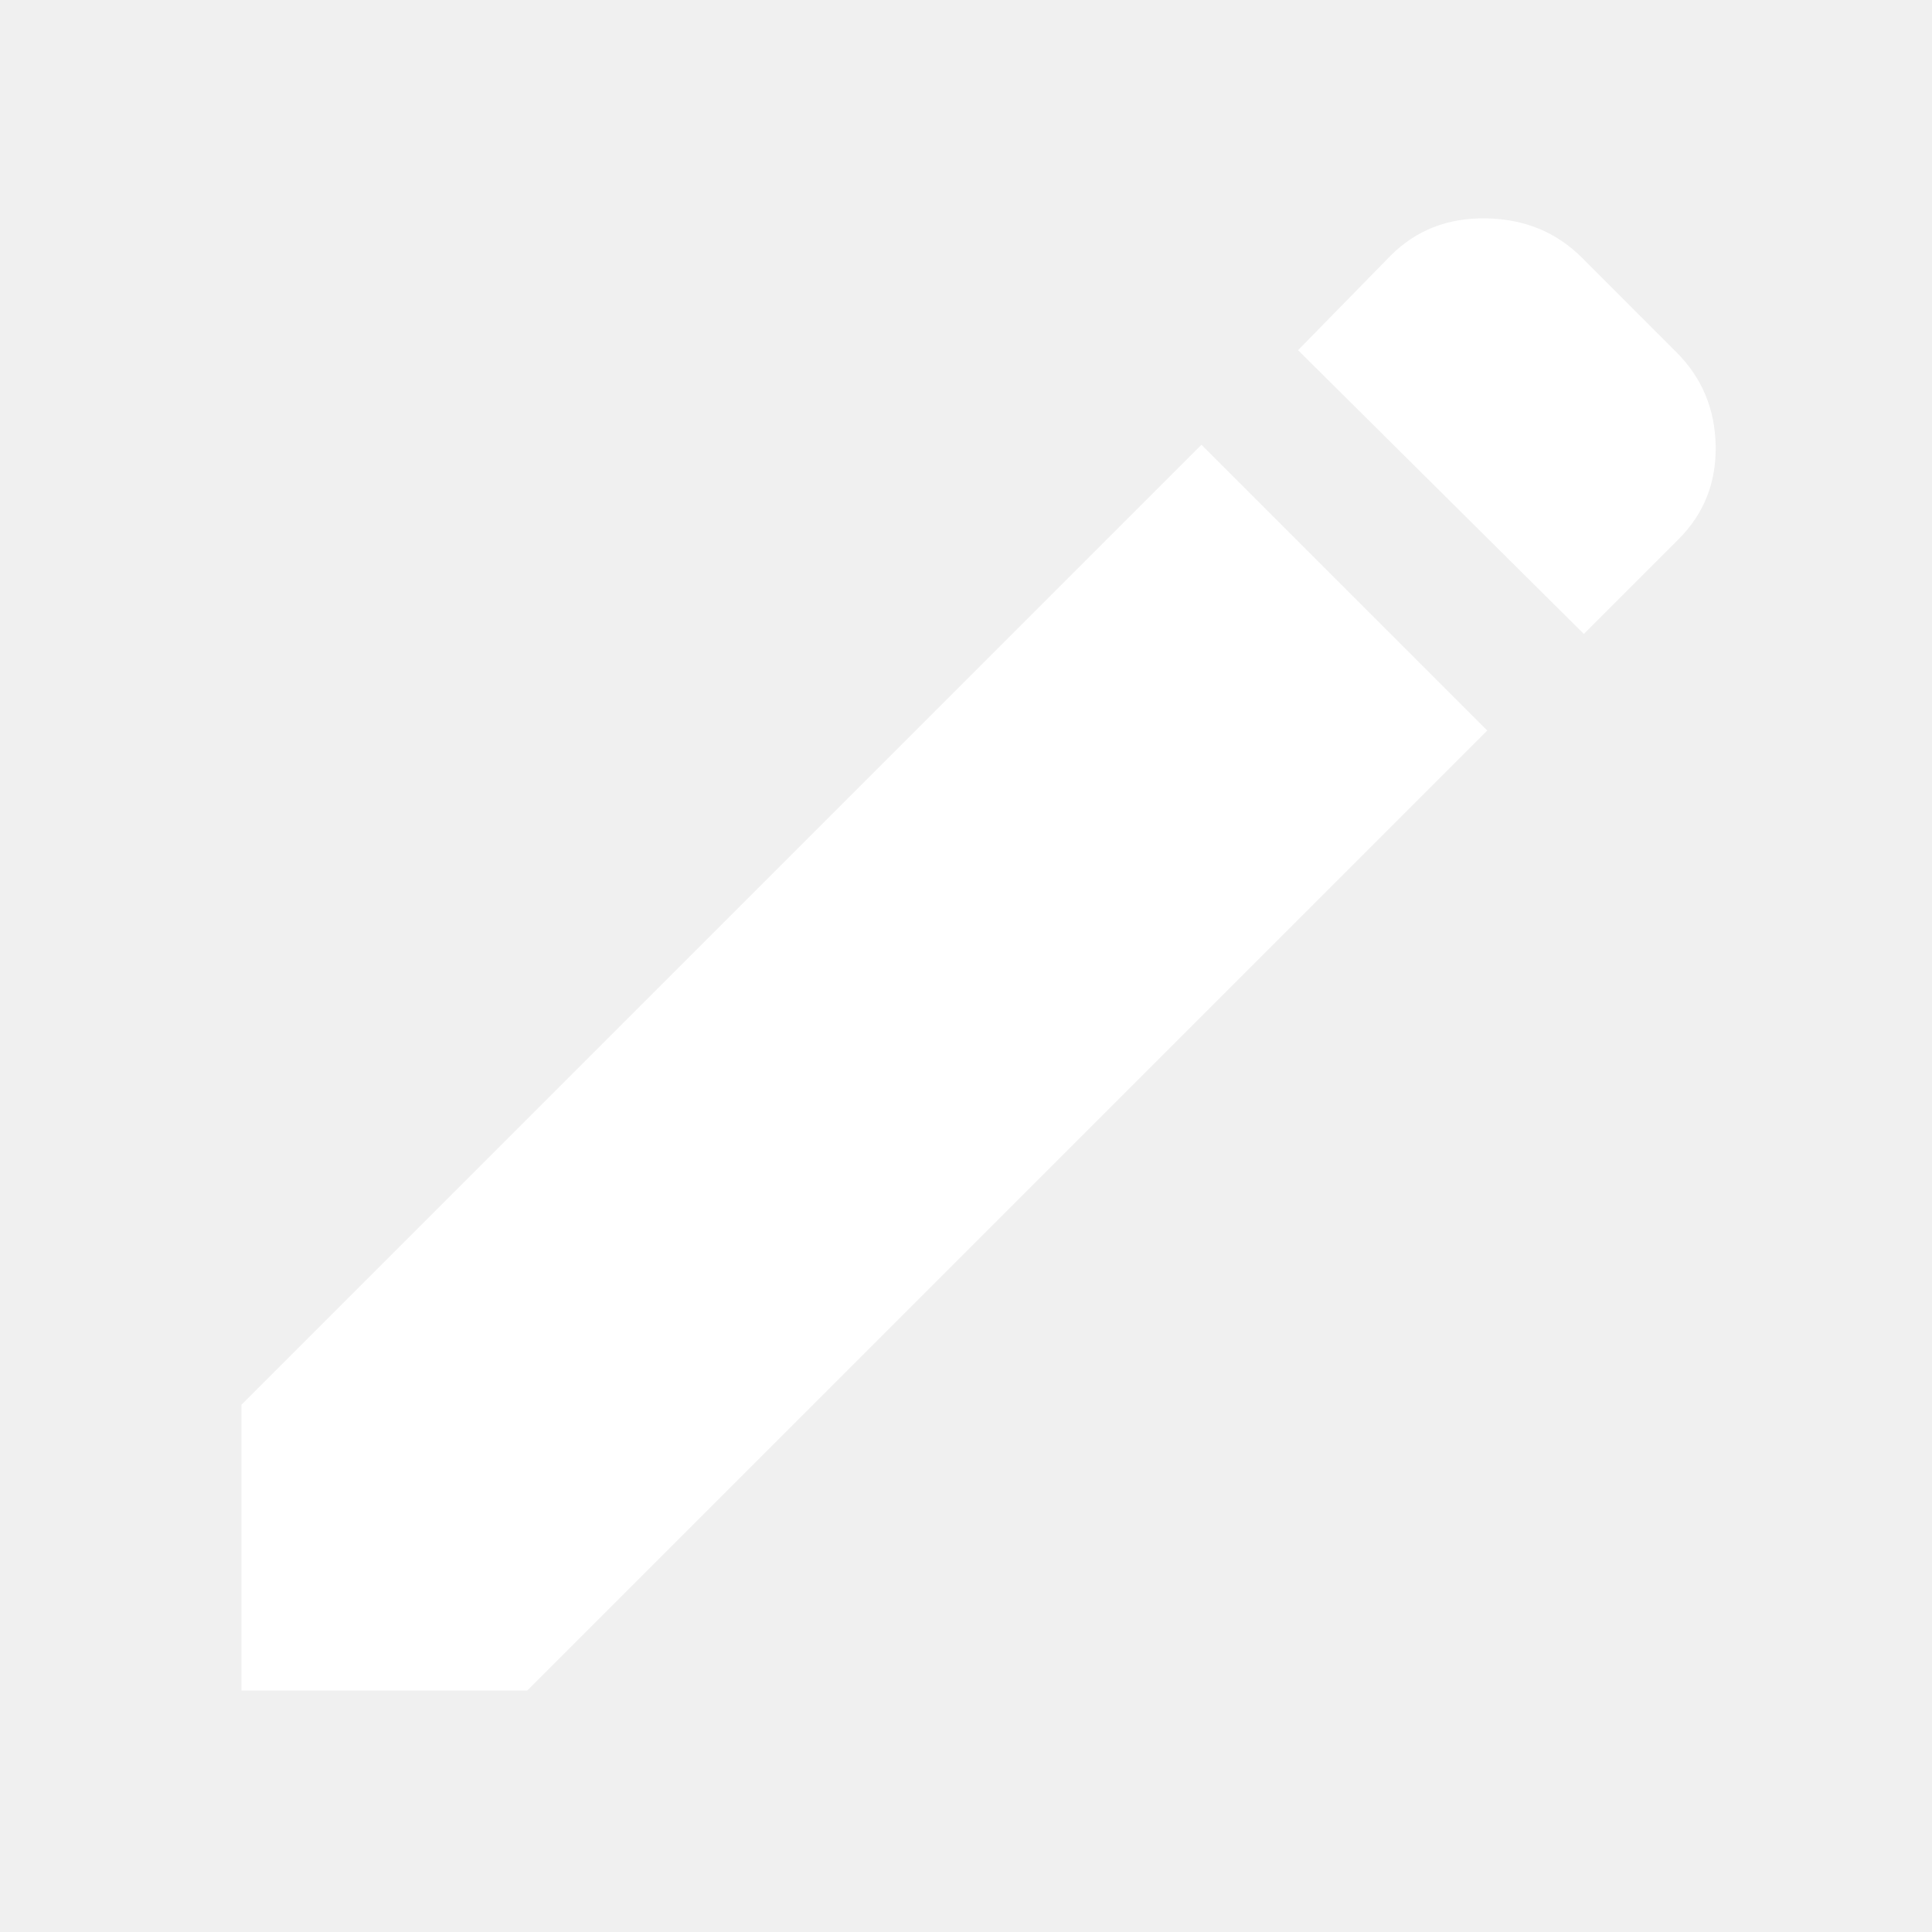
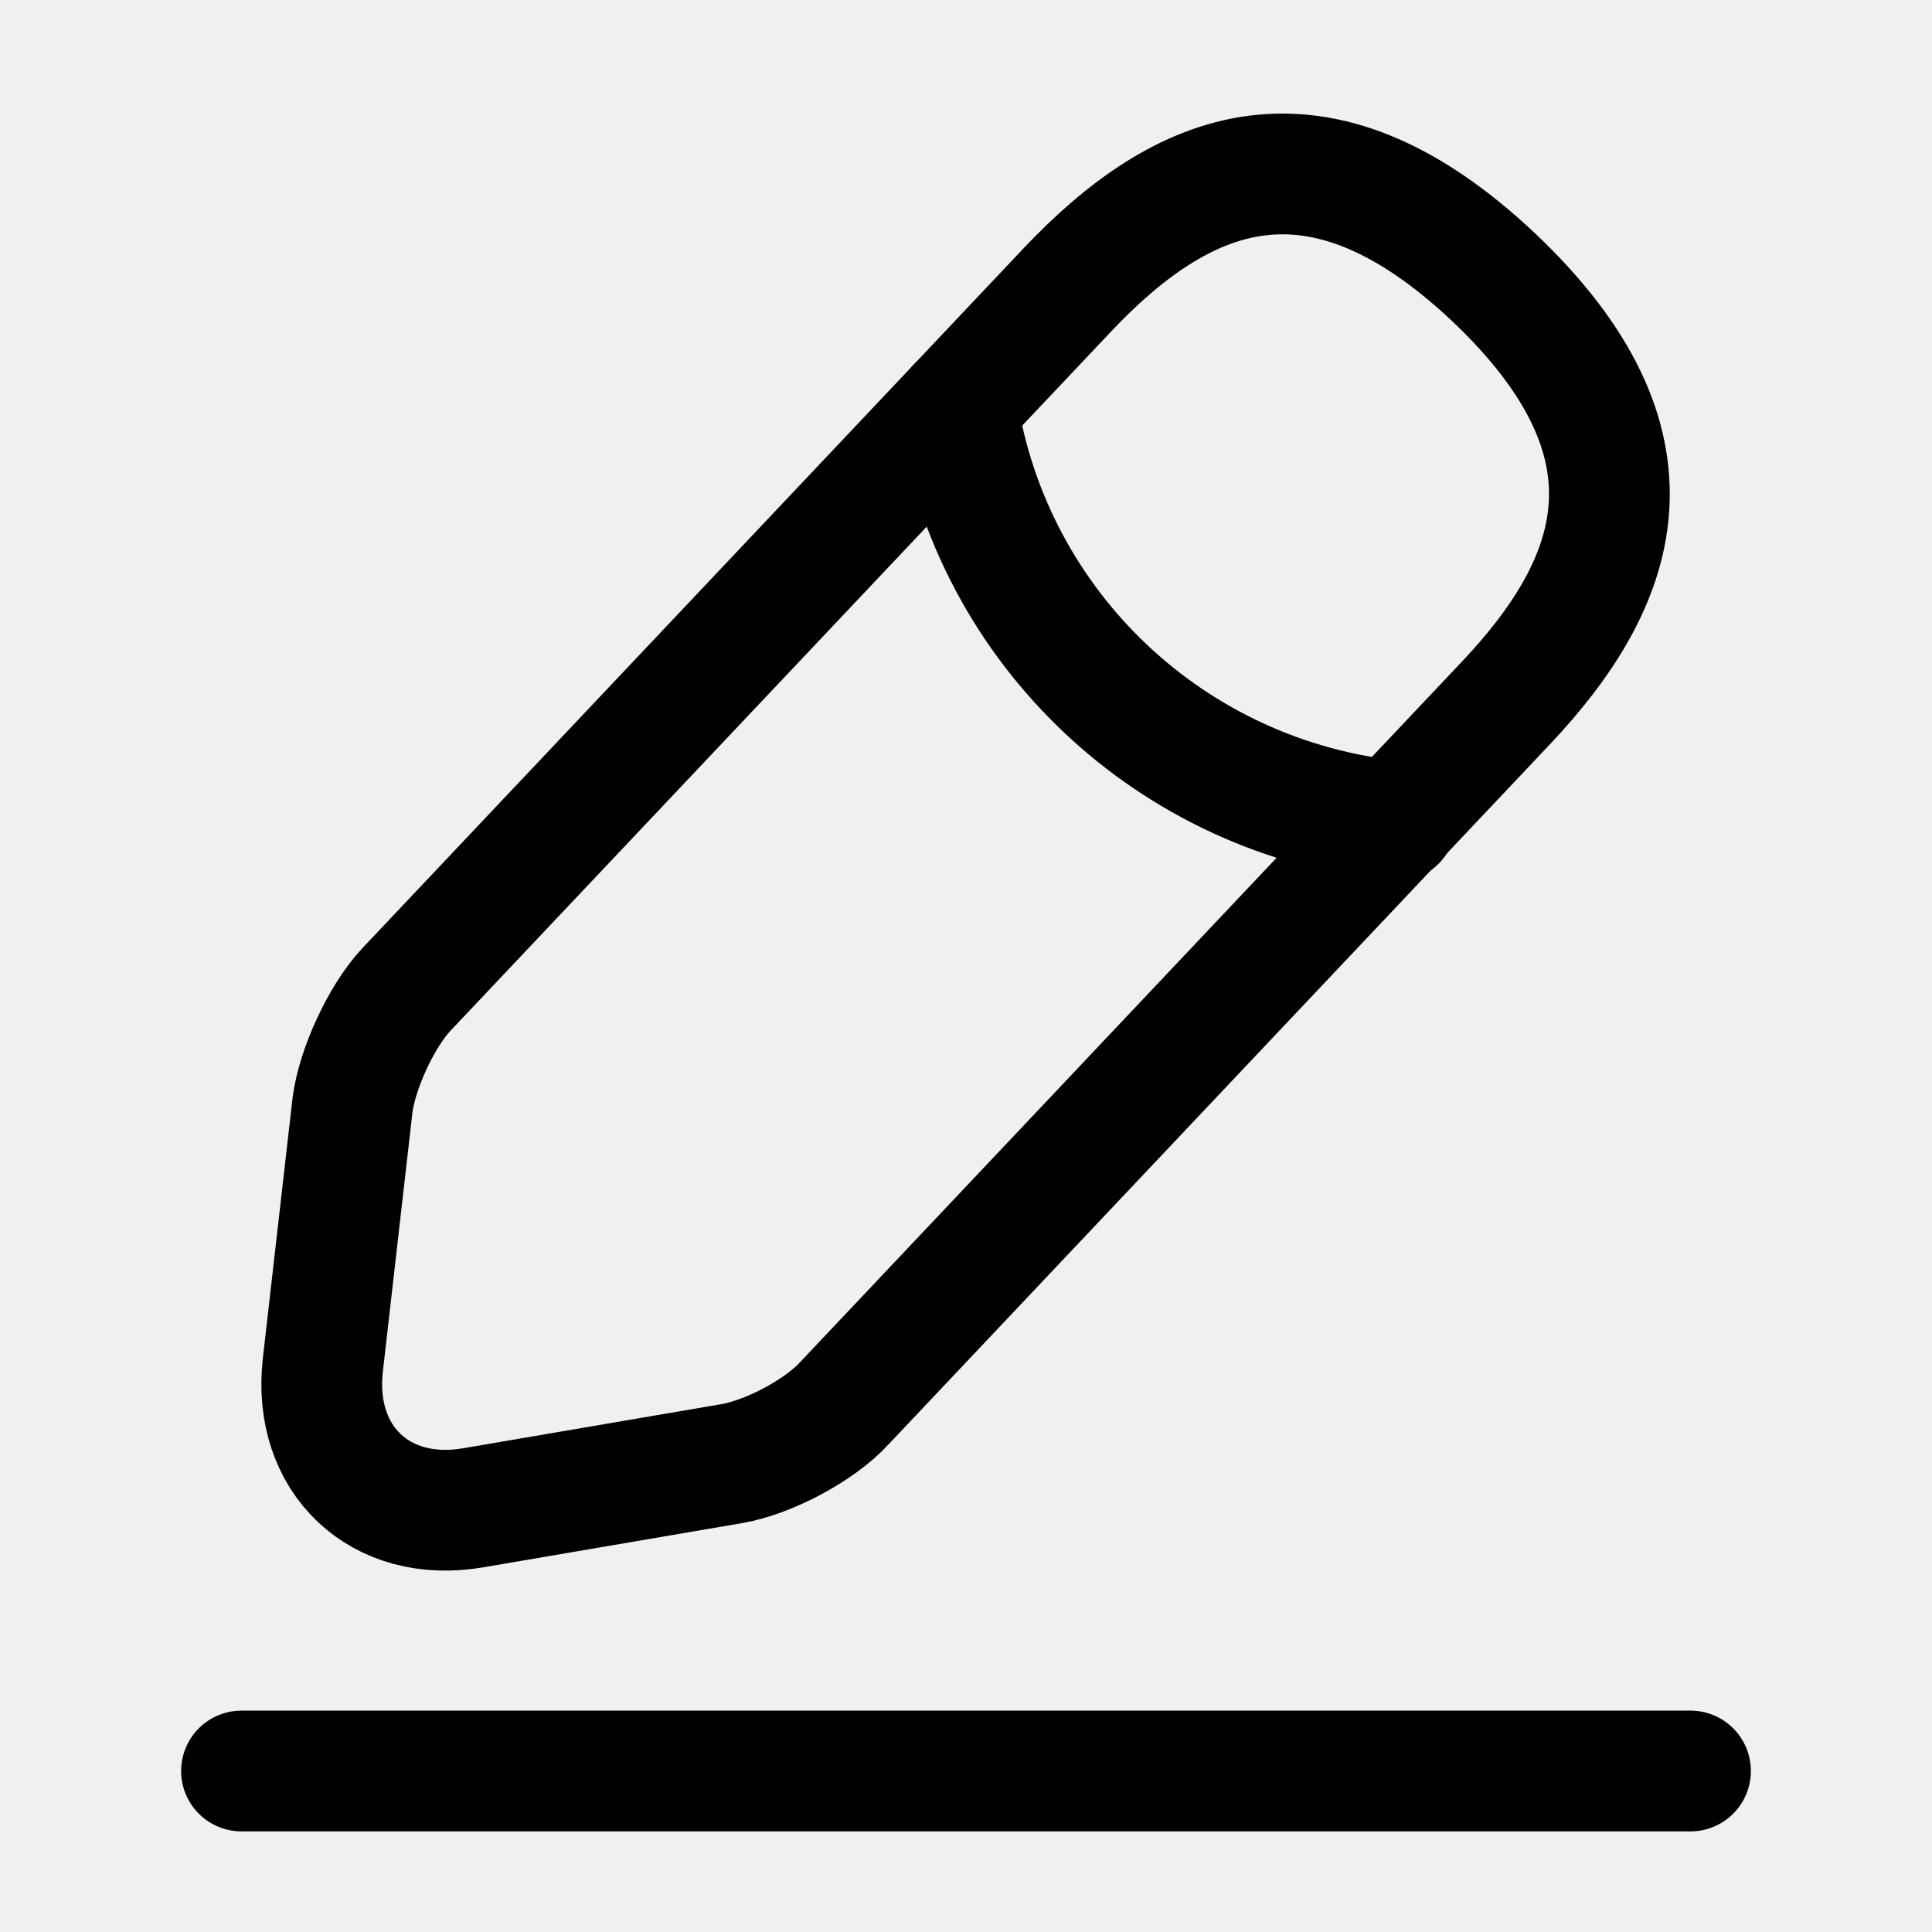
- <svg xmlns="http://www.w3.org/2000/svg" height="40" width="40" fill="#fff">
-   <path d="M32.792 13.125 26.875 7.25l1.917-1.958q.791-.792 1.979-.771 1.187.021 1.979.812l1.958 1.959q.792.791.813 1.937.021 1.146-.771 1.938Zm-2 2L10.917 35H5v-5.917L24.875 9.208Z" />
+ <svg xmlns="http://www.w3.org/2000/svg" width="1em" height="1em" viewBox="0 0 24 24" fill="none">
+   <path d="M13.26 3.6L5.05 12.29C4.74 12.62 4.44 13.27 4.38 13.72L4.01 16.96C3.88 18.13 4.72 18.93 5.88 18.73L9.1 18.18C9.55 18.1 10.18 17.77 10.49 17.43L18.7 8.74C20.12 7.24 20.76 5.53 18.55 3.44C16.35 1.37 14.68 2.1 13.26 3.6Z" stroke="currentcolor" stroke-width="1.5" stroke-miterlimit="10" stroke-linecap="round" stroke-linejoin="round" />
+   <path d="M11.89 5.05C12.32 7.81 14.56 9.92 17.34 10.2" stroke="currentcolor" stroke-width="1.5" stroke-miterlimit="10" stroke-linecap="round" stroke-linejoin="round" />
+   <path d="M3 22H21" stroke="currentcolor" stroke-width="1.5" stroke-miterlimit="10" stroke-linecap="round" stroke-linejoin="round" />
</svg>
